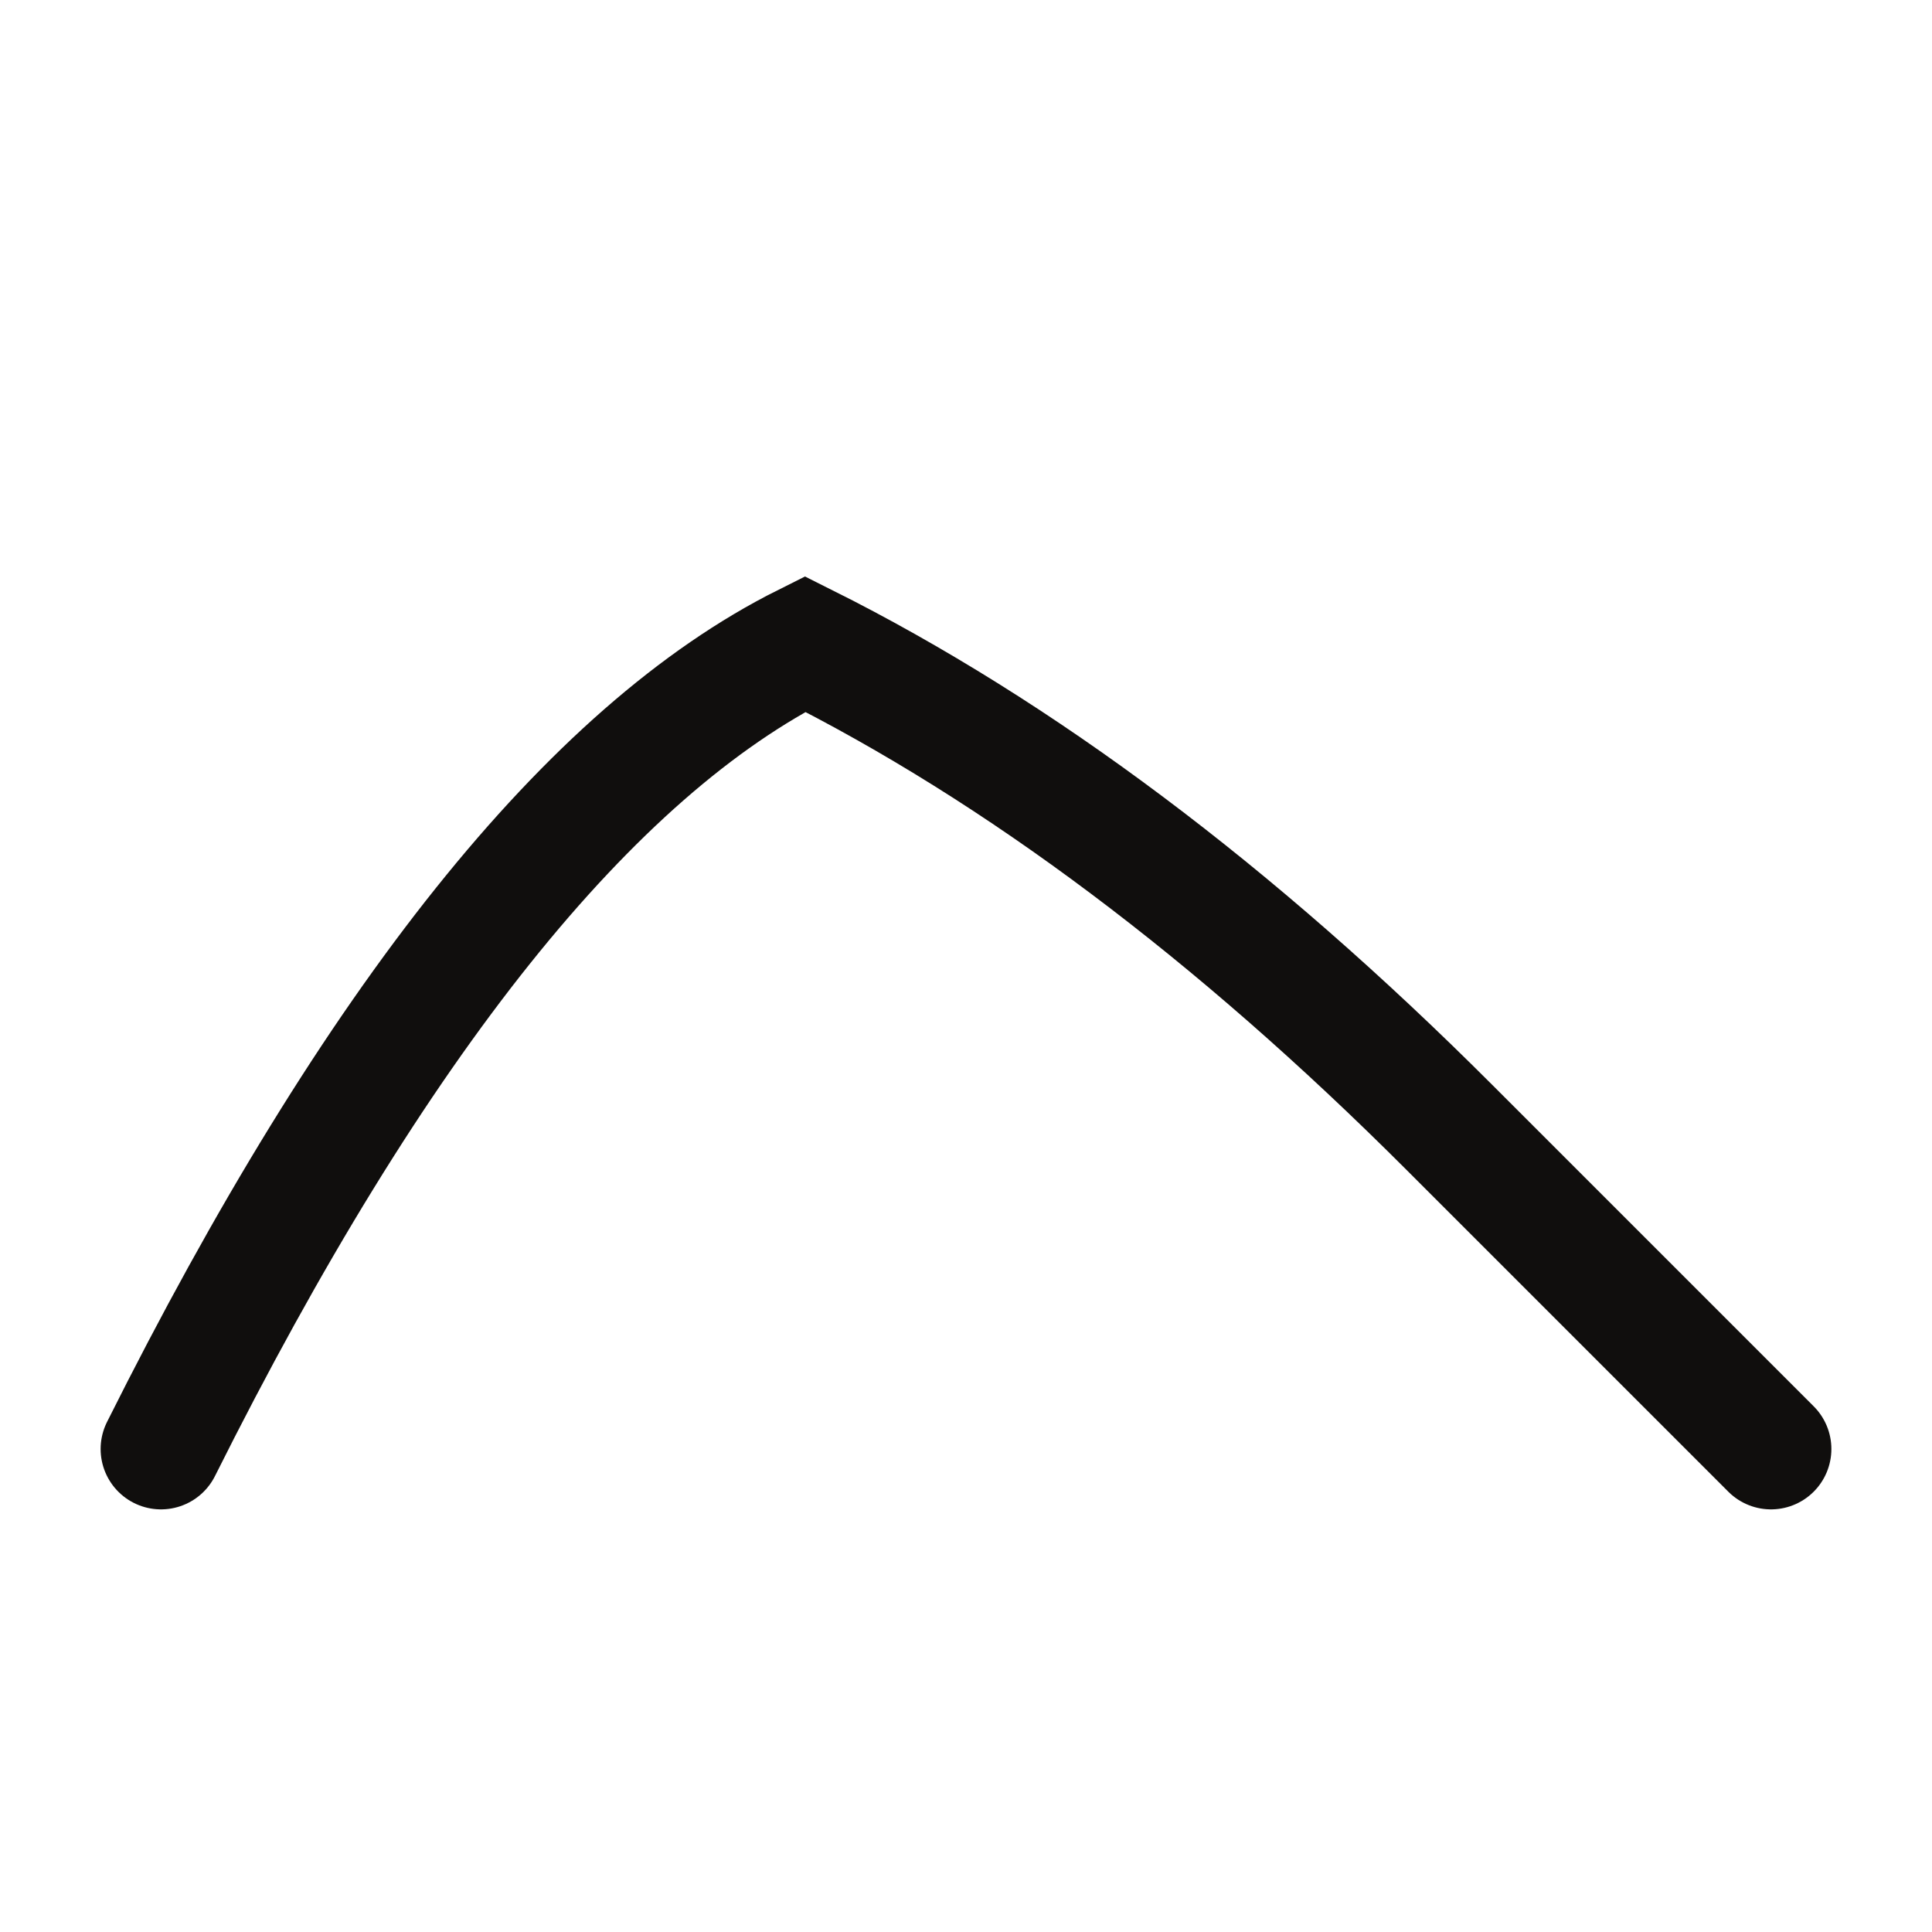
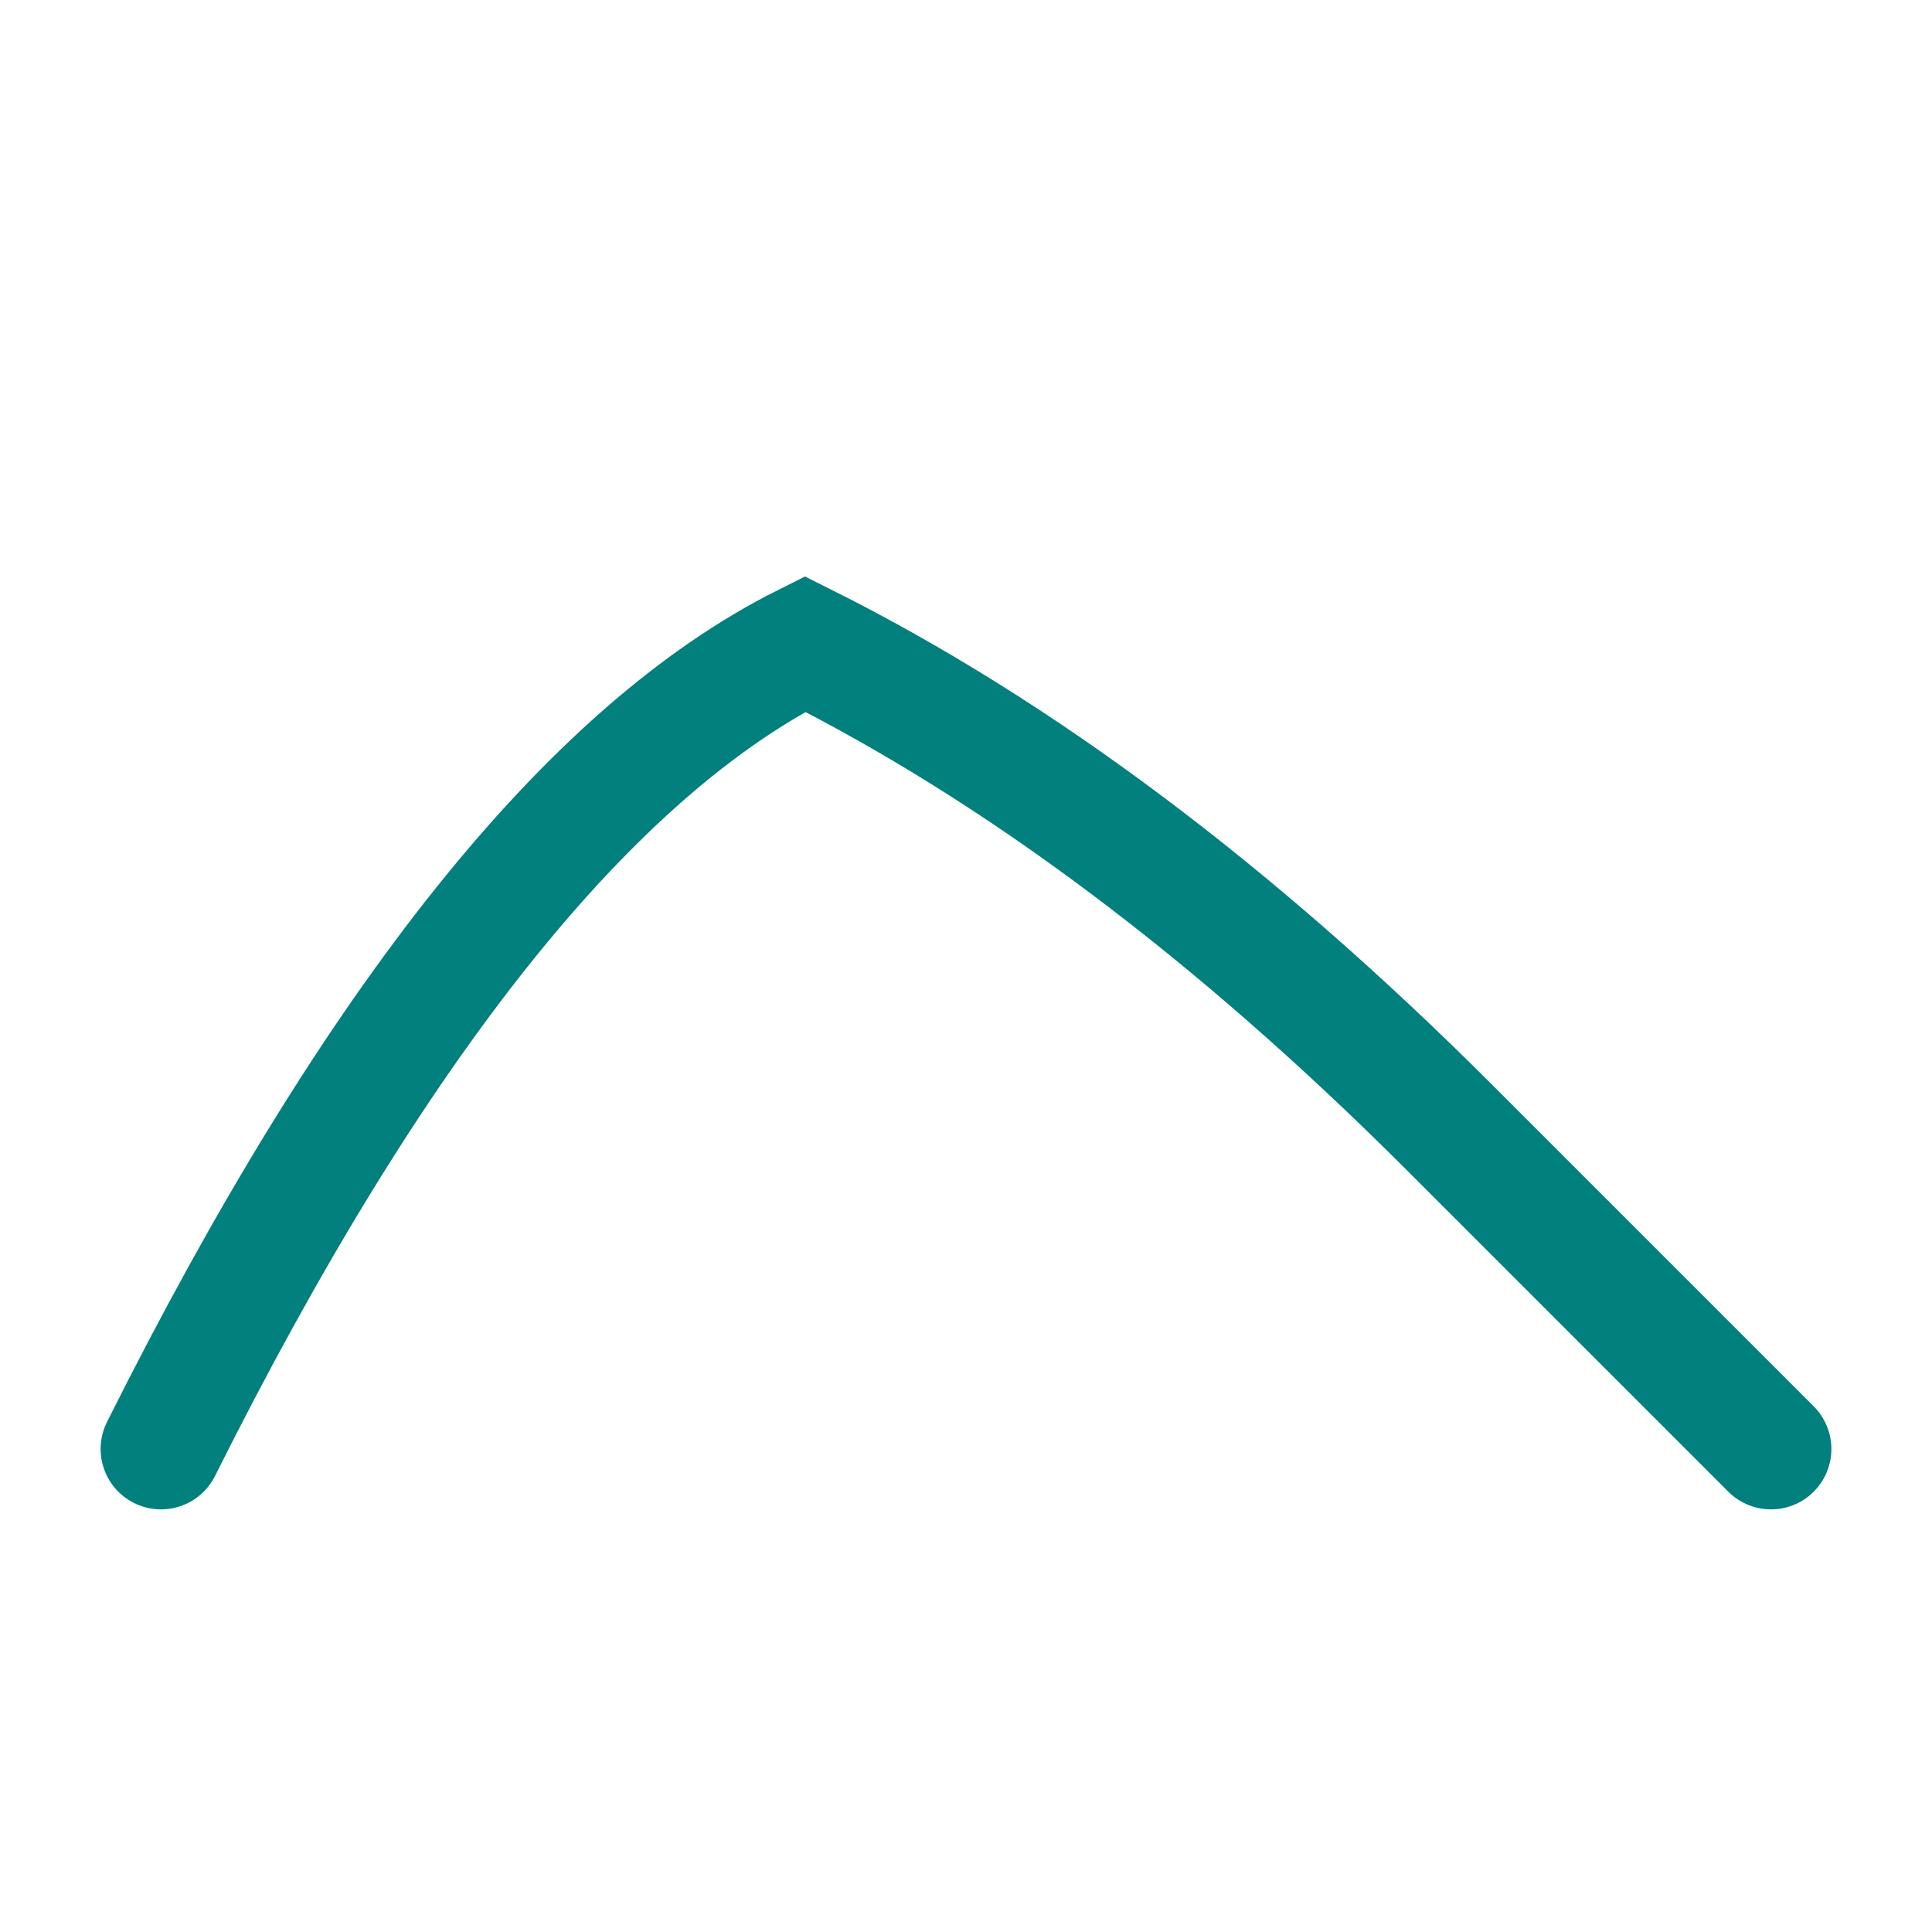
<svg xmlns="http://www.w3.org/2000/svg" width="24" height="24" viewBox="0 0 24 24">
-   <path d="M 2 18 Q 6 10, 10 8 Q 14 10, 18 14 Q 20 16, 22 18" fill="none" stroke="#100e0d" stroke-width="1.5" stroke-linecap="round" />
+   <path d="M 2 18 Q 6 10, 10 8 Q 14 10, 18 14 Q 20 16, 22 18" fill="none" stroke="#01807e" stroke-width="1.5" stroke-linecap="round" />
</svg>
